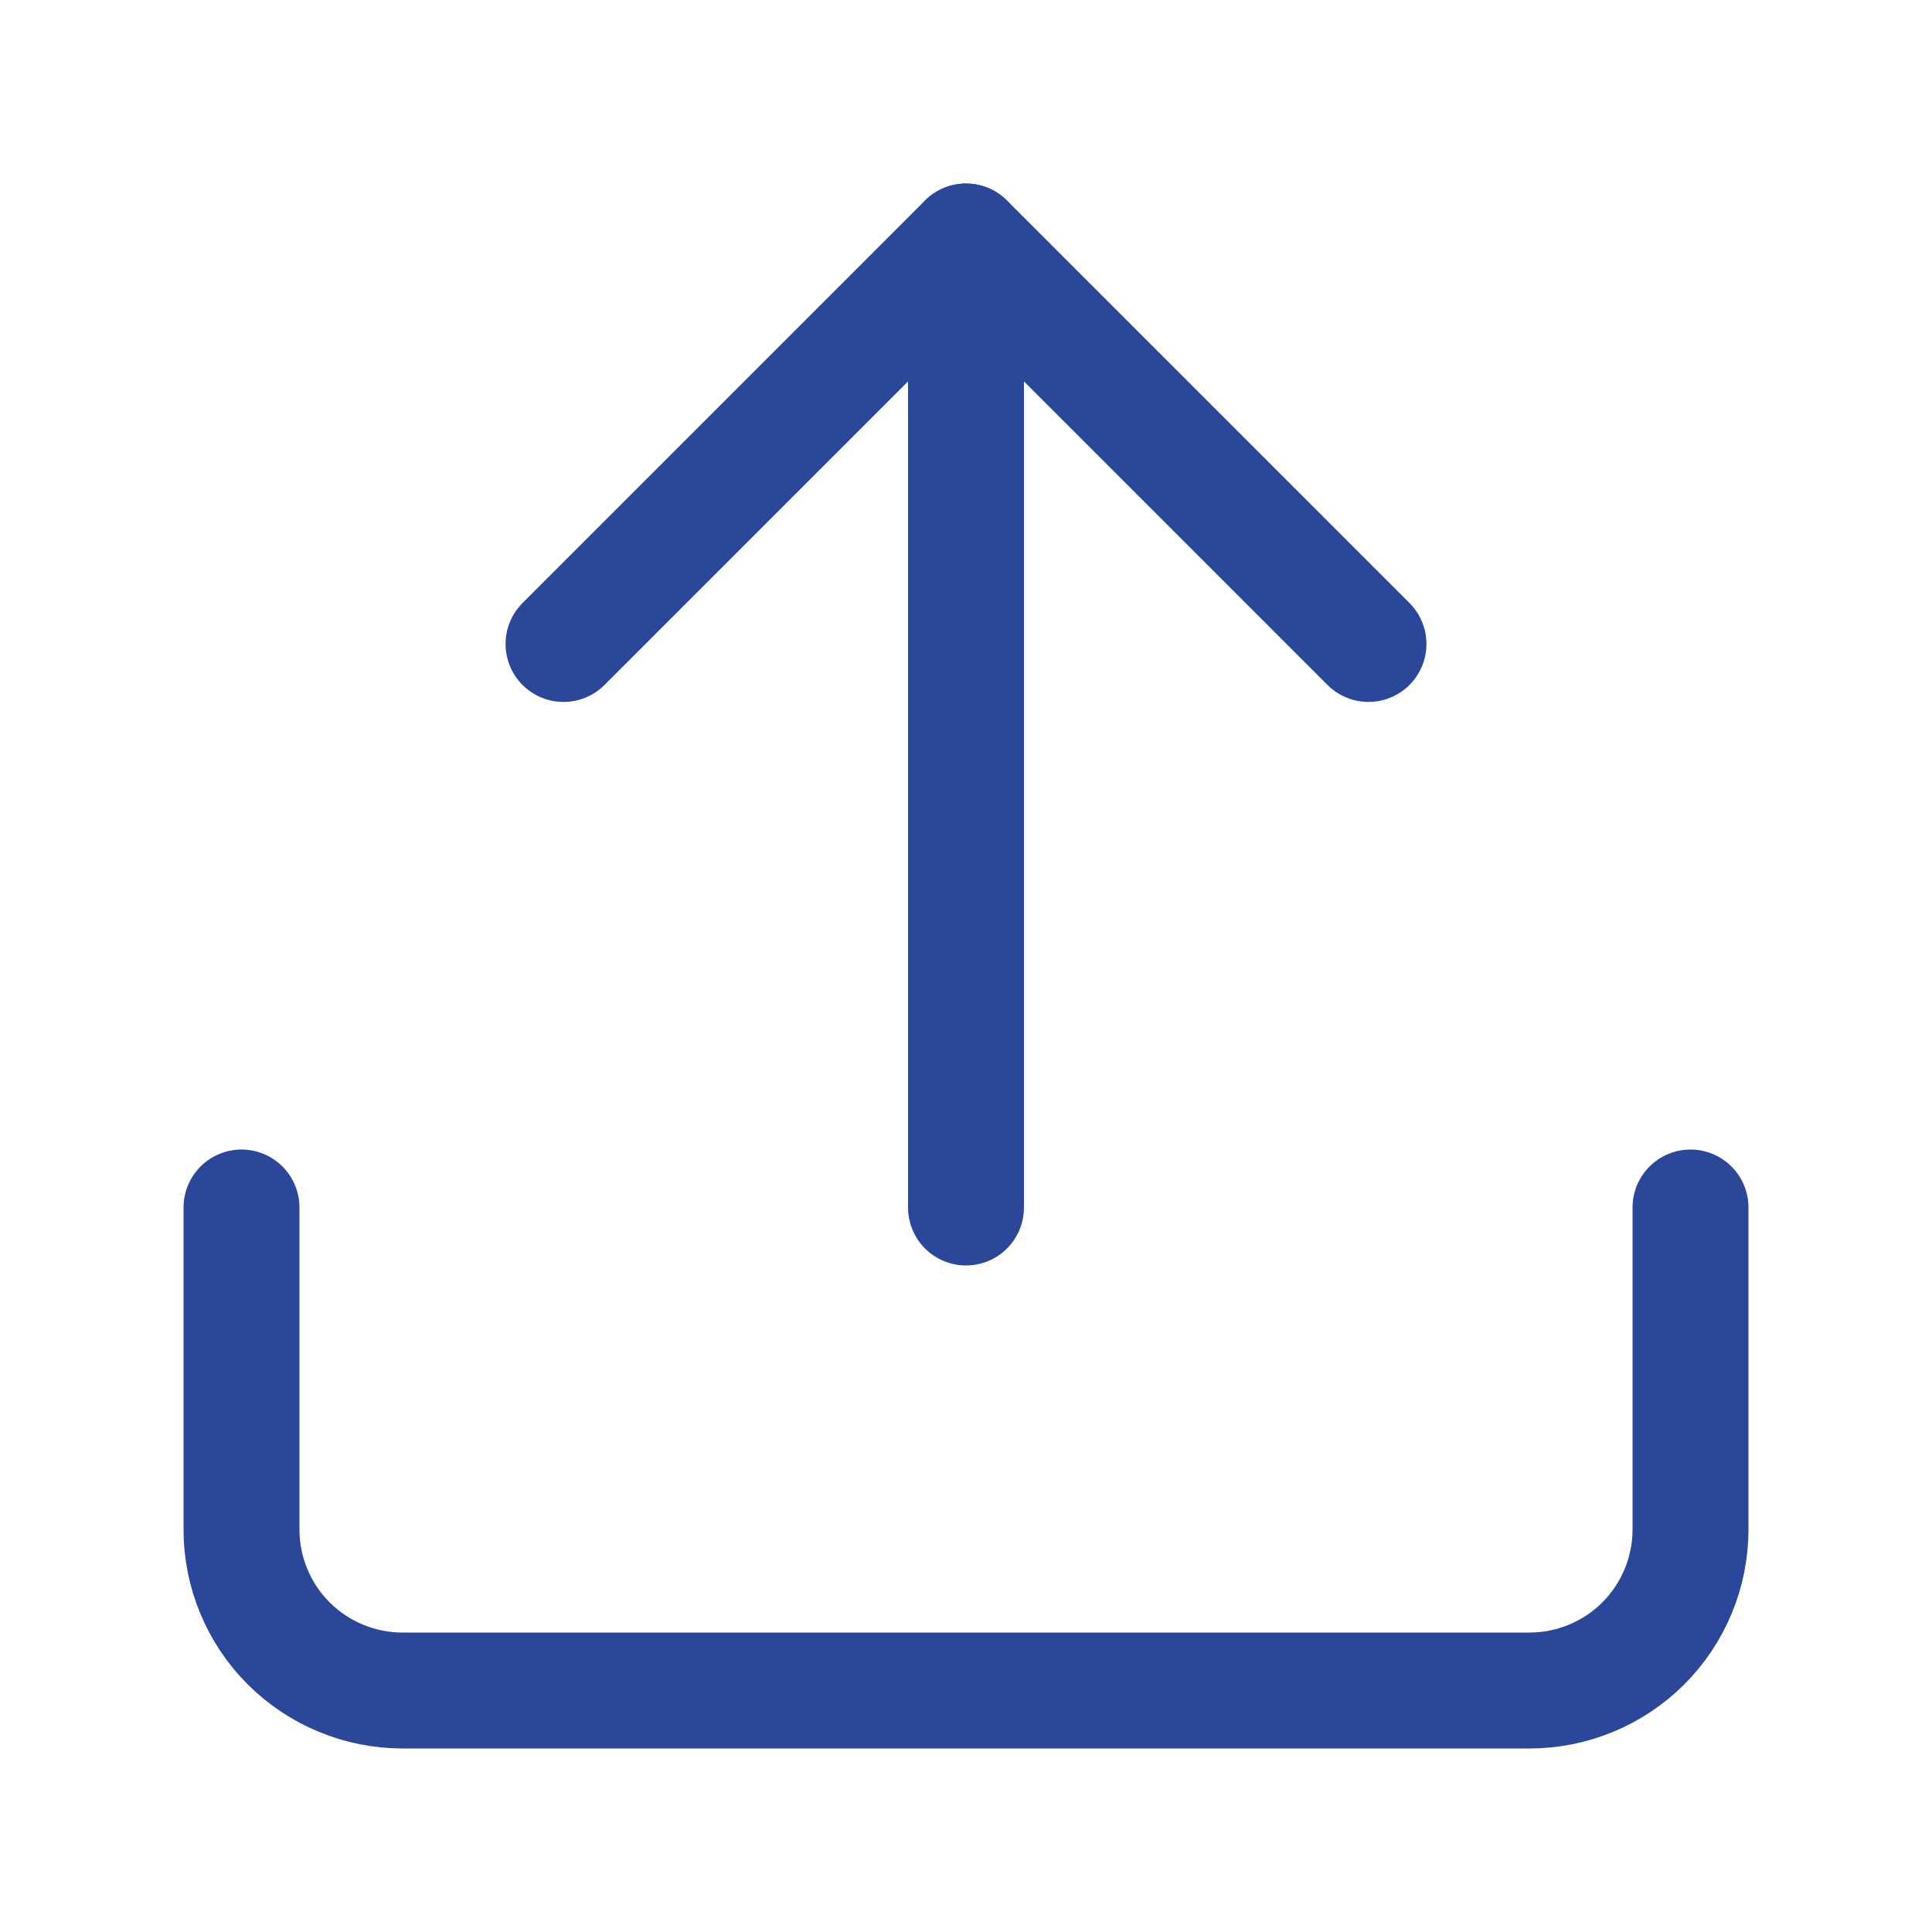
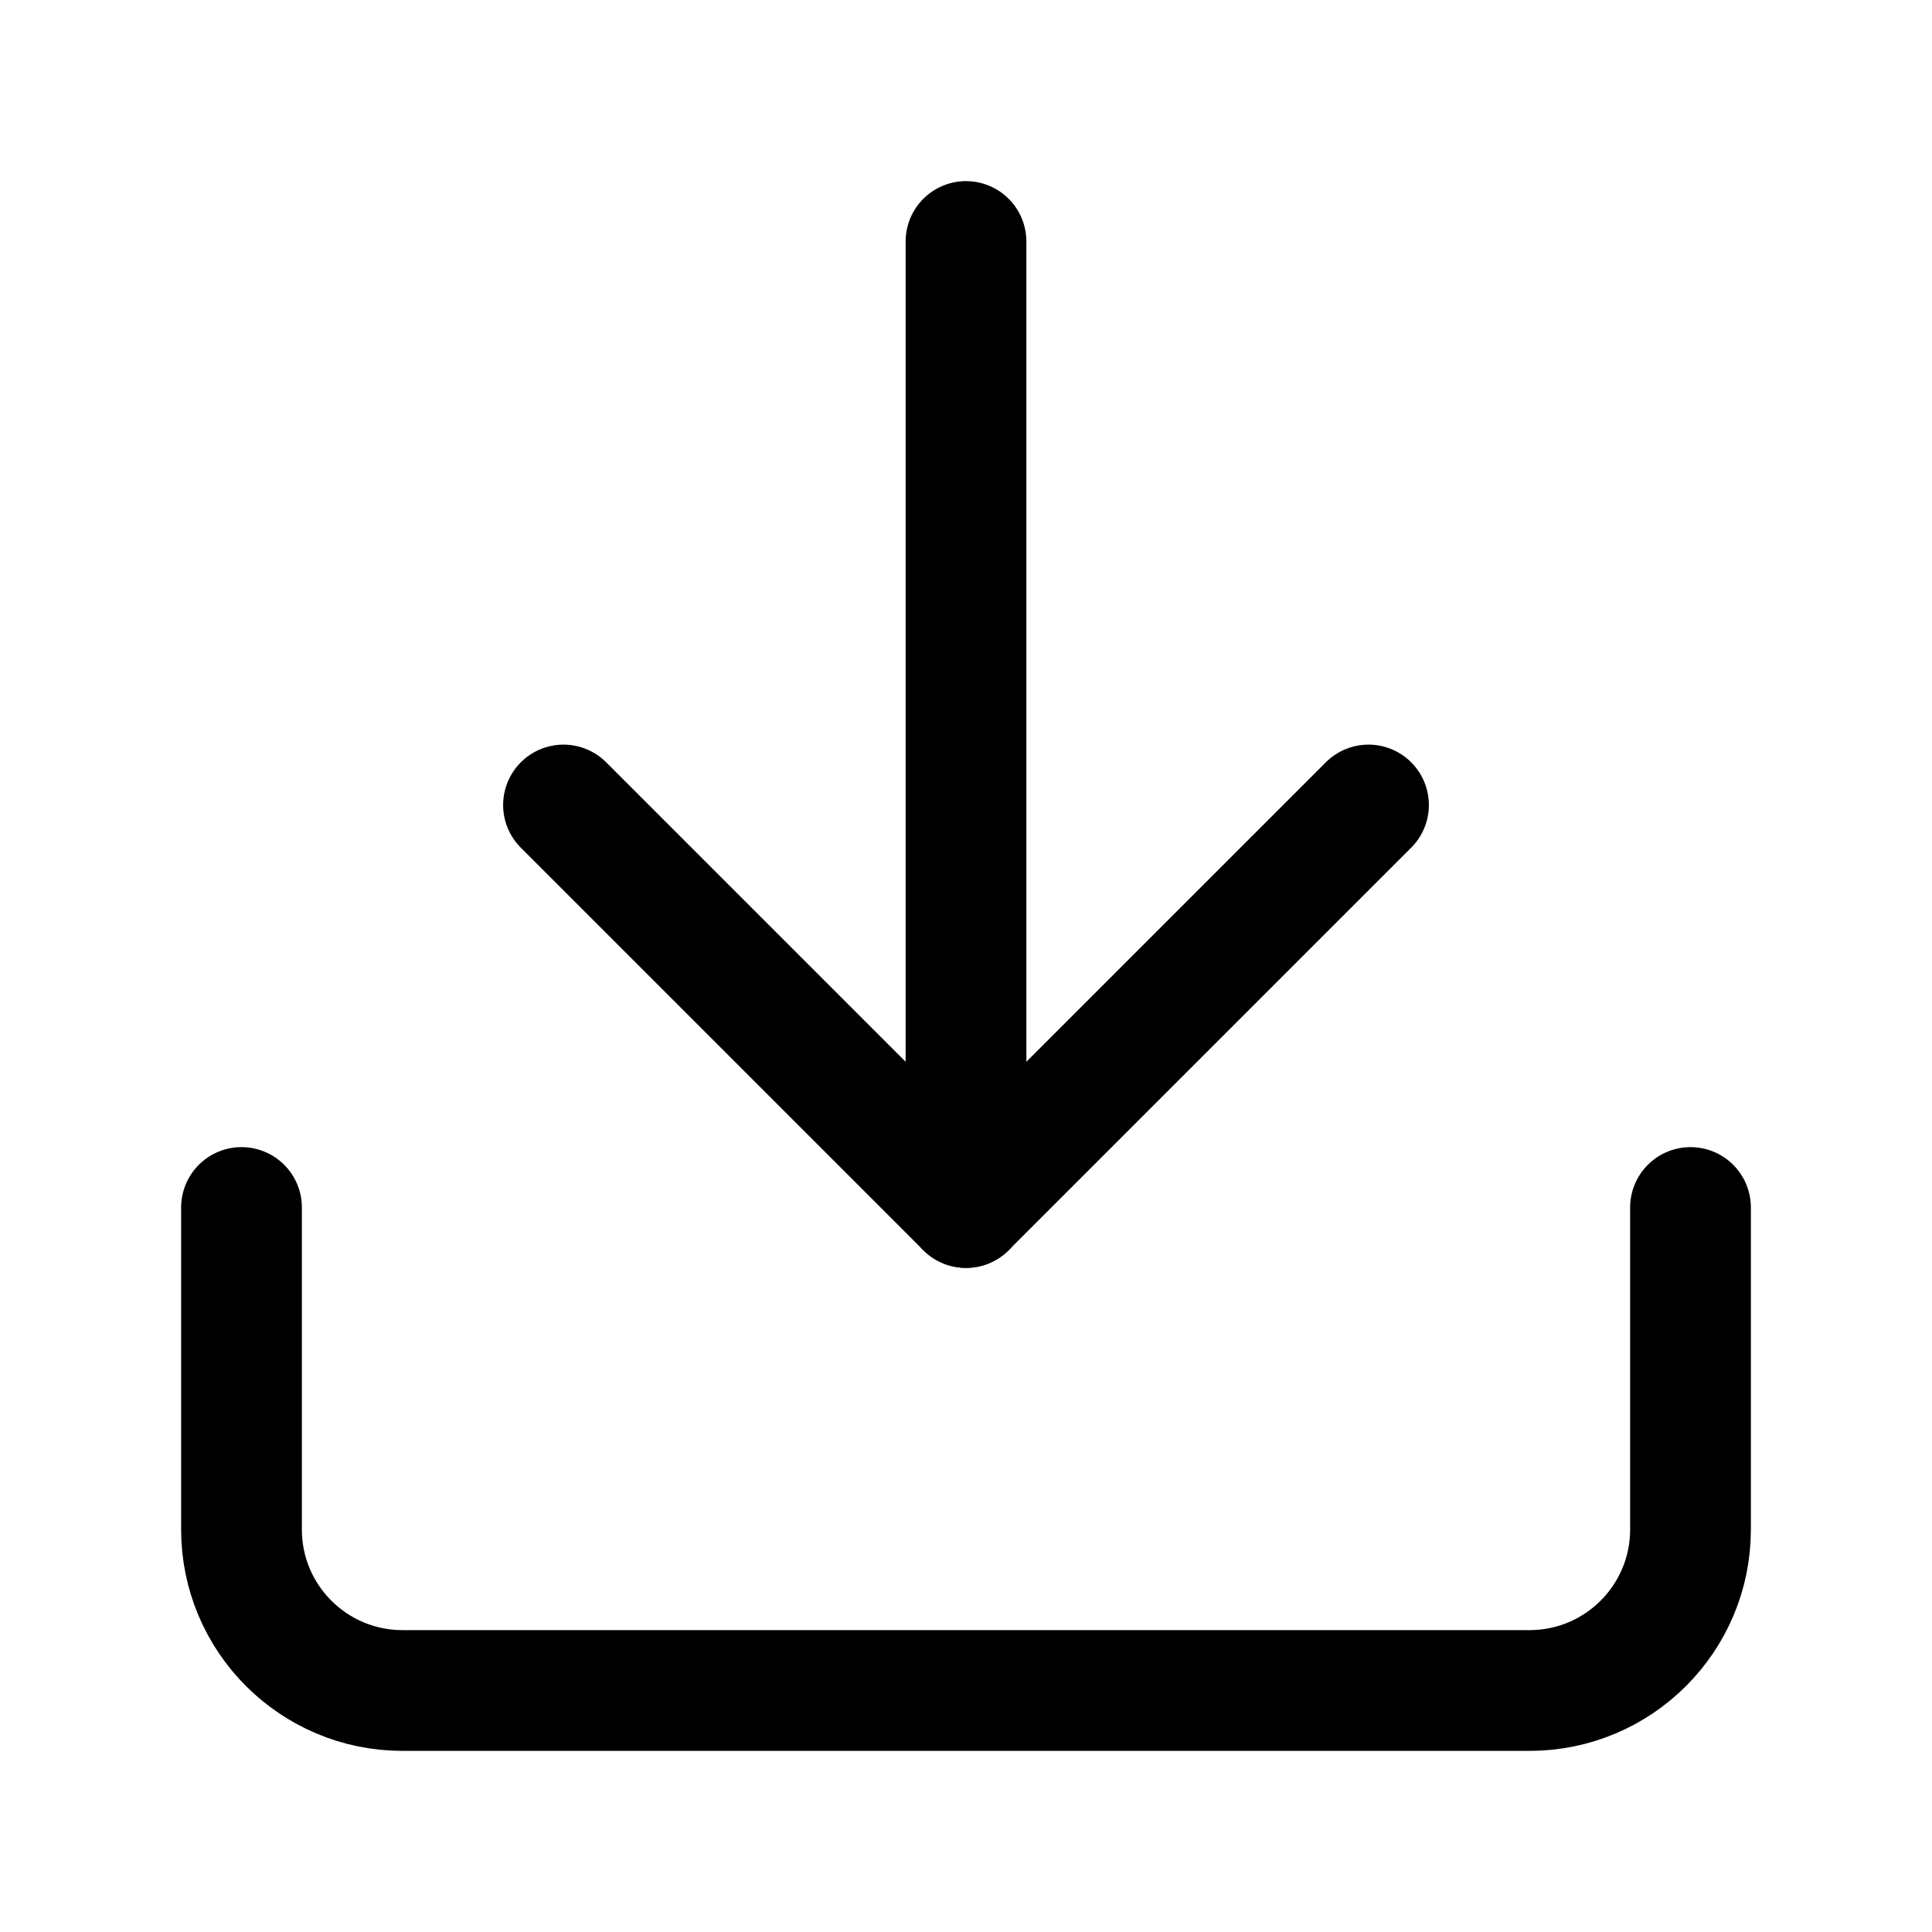
- <svg xmlns="http://www.w3.org/2000/svg" width="25" height="25" viewBox="0 0 25 25" fill="none">
-   <path d="M12.5 3.125V15.625" stroke="#2B4799" stroke-width="1.5" stroke-linecap="round" stroke-linejoin="round" />
-   <path d="M17.708 8.333L12.5 3.125L7.292 8.333" stroke="#2B4799" stroke-width="1.5" stroke-linecap="round" stroke-linejoin="round" />
-   <path d="M21.875 15.625V19.792C21.875 20.344 21.655 20.874 21.265 21.265C20.874 21.655 20.344 21.875 19.792 21.875H5.208C4.656 21.875 4.126 21.655 3.735 21.265C3.344 20.874 3.125 20.344 3.125 19.792V15.625" stroke="#2B4799" stroke-width="1.5" stroke-linecap="round" stroke-linejoin="round" />
+ <svg xmlns="http://www.w3.org/2000/svg" width="24" height="24" viewBox="0 0 24 24" fill="none" stroke="currentColor" stroke-width="1.5" stroke-linecap="round" stroke-linejoin="round" class="lucide lucide-download-icon lucide-download">
+   <path d="M12 15V3" />
+   <path d="M21 15v4a2 2 0 0 1-2 2H5a2 2 0 0 1-2-2v-4" />
+   <path d="m7 10 5 5 5-5" />
</svg>
